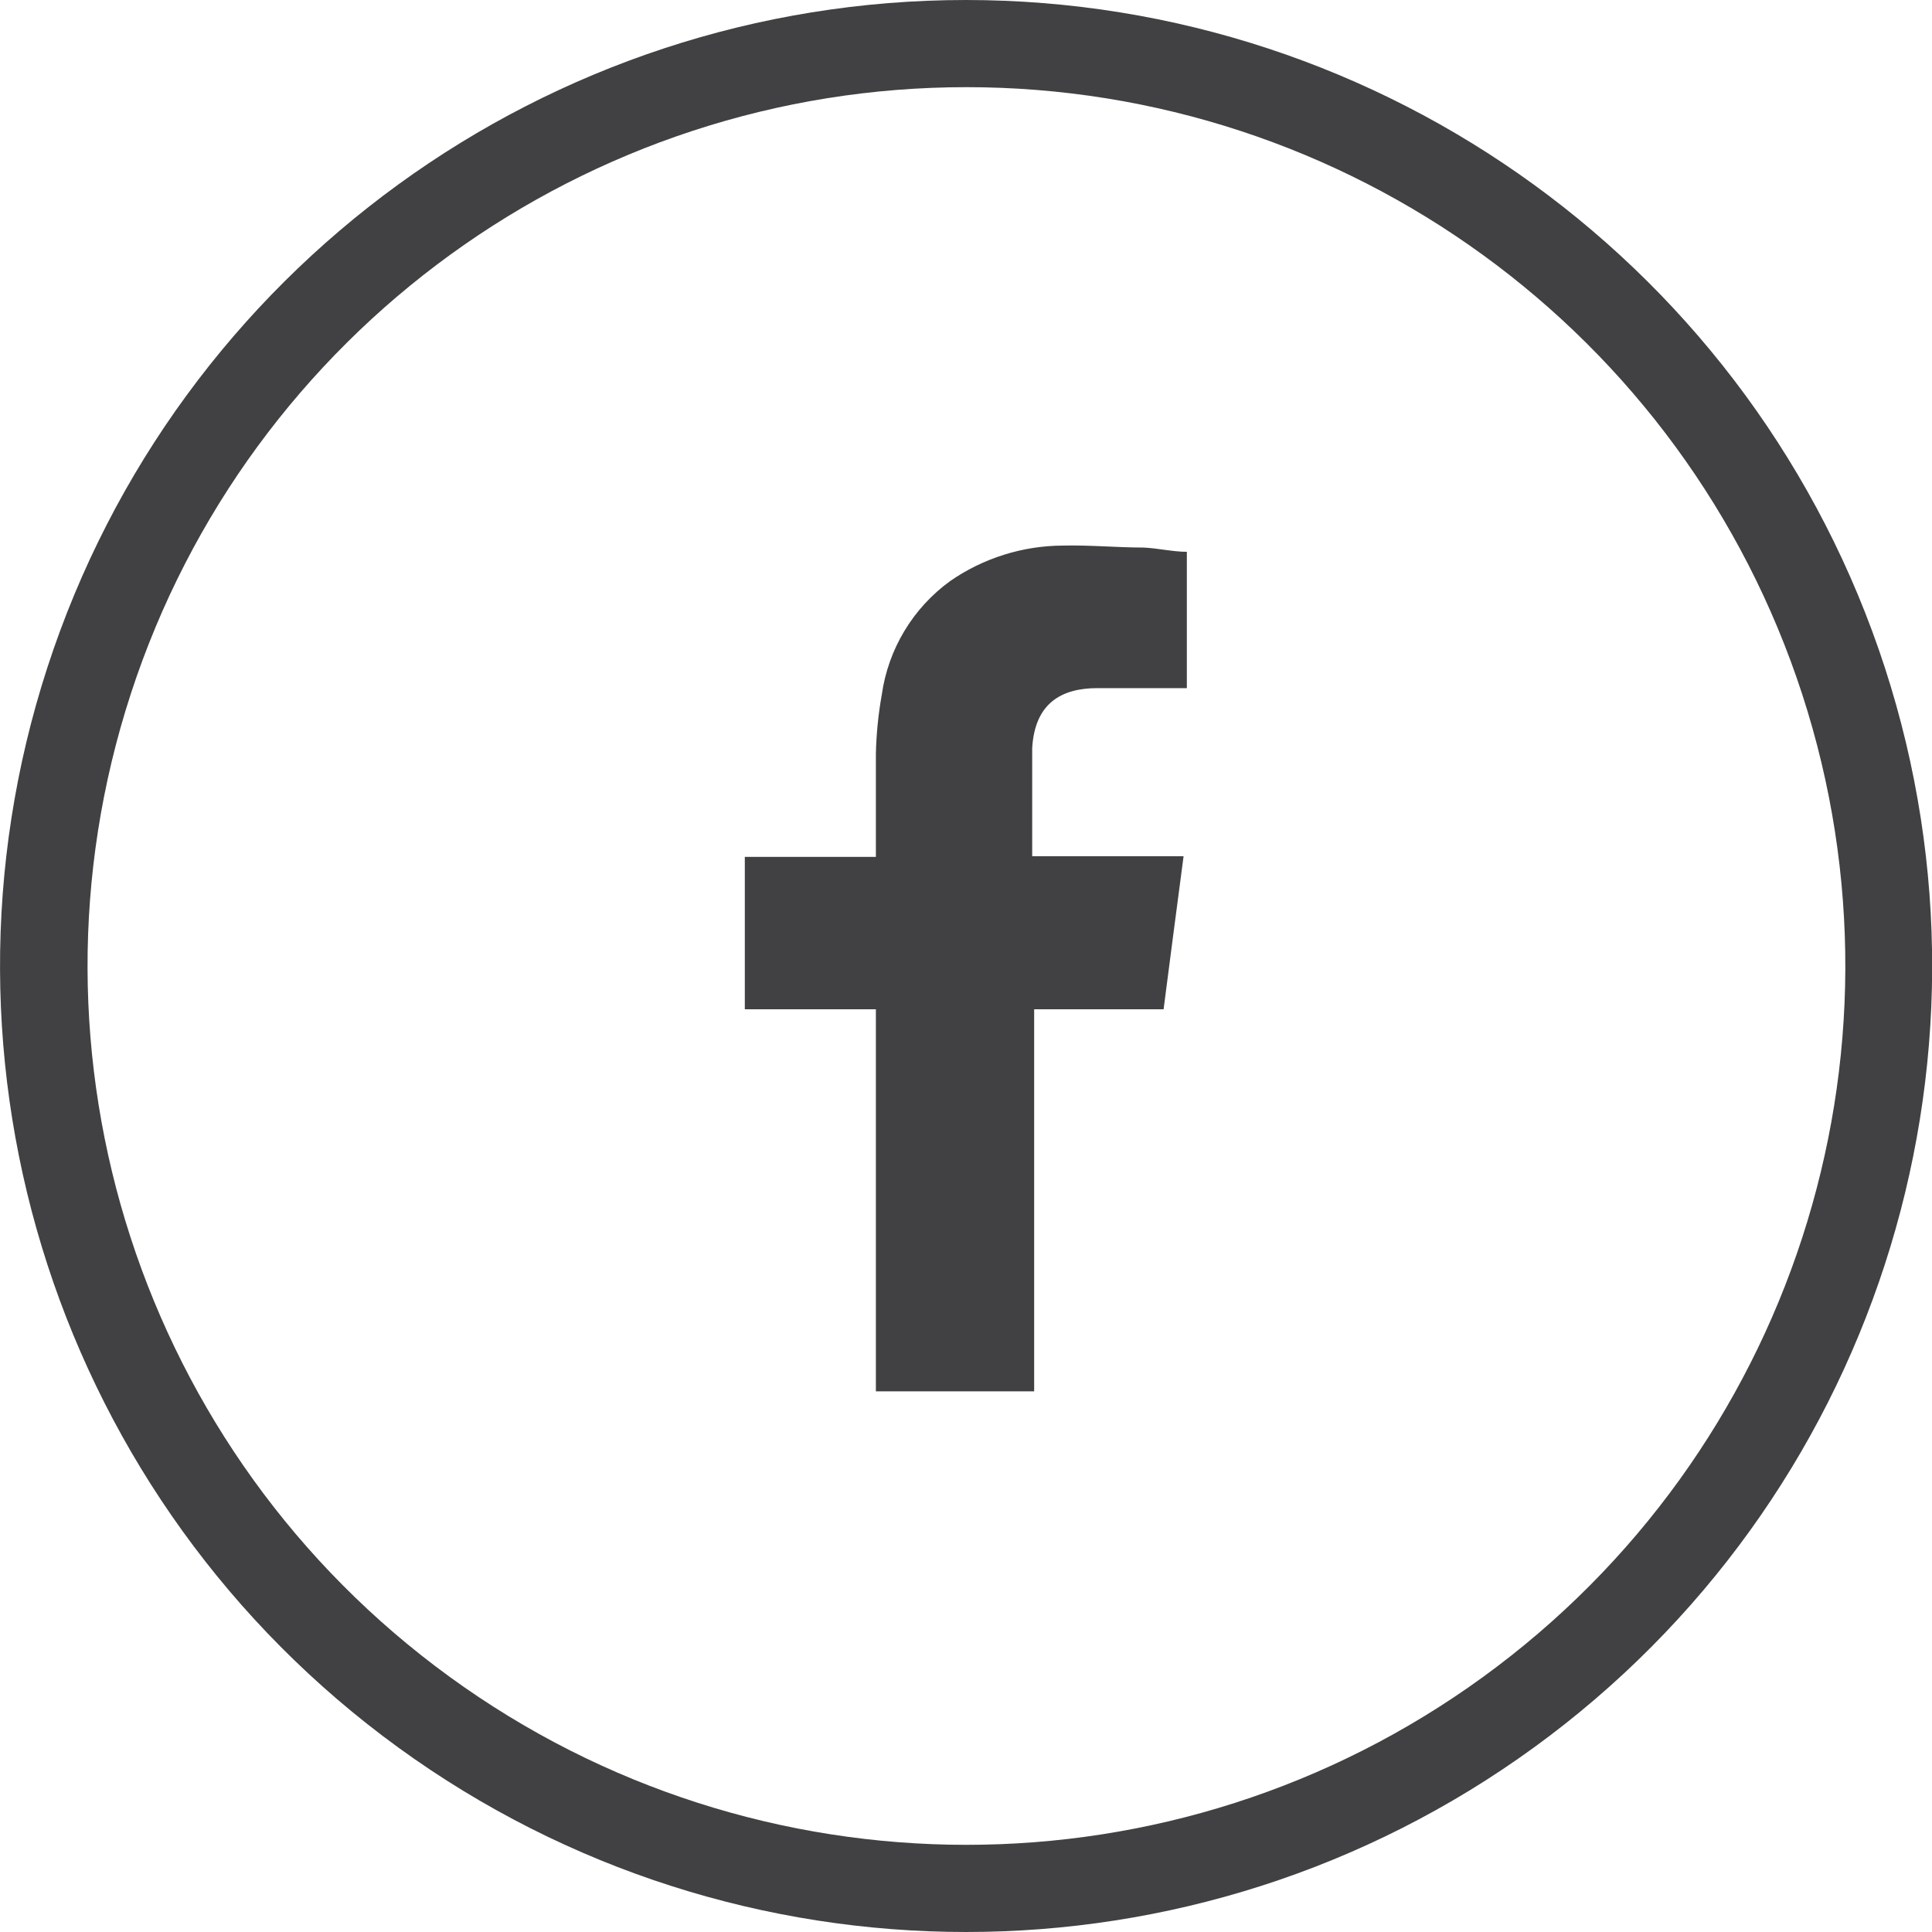
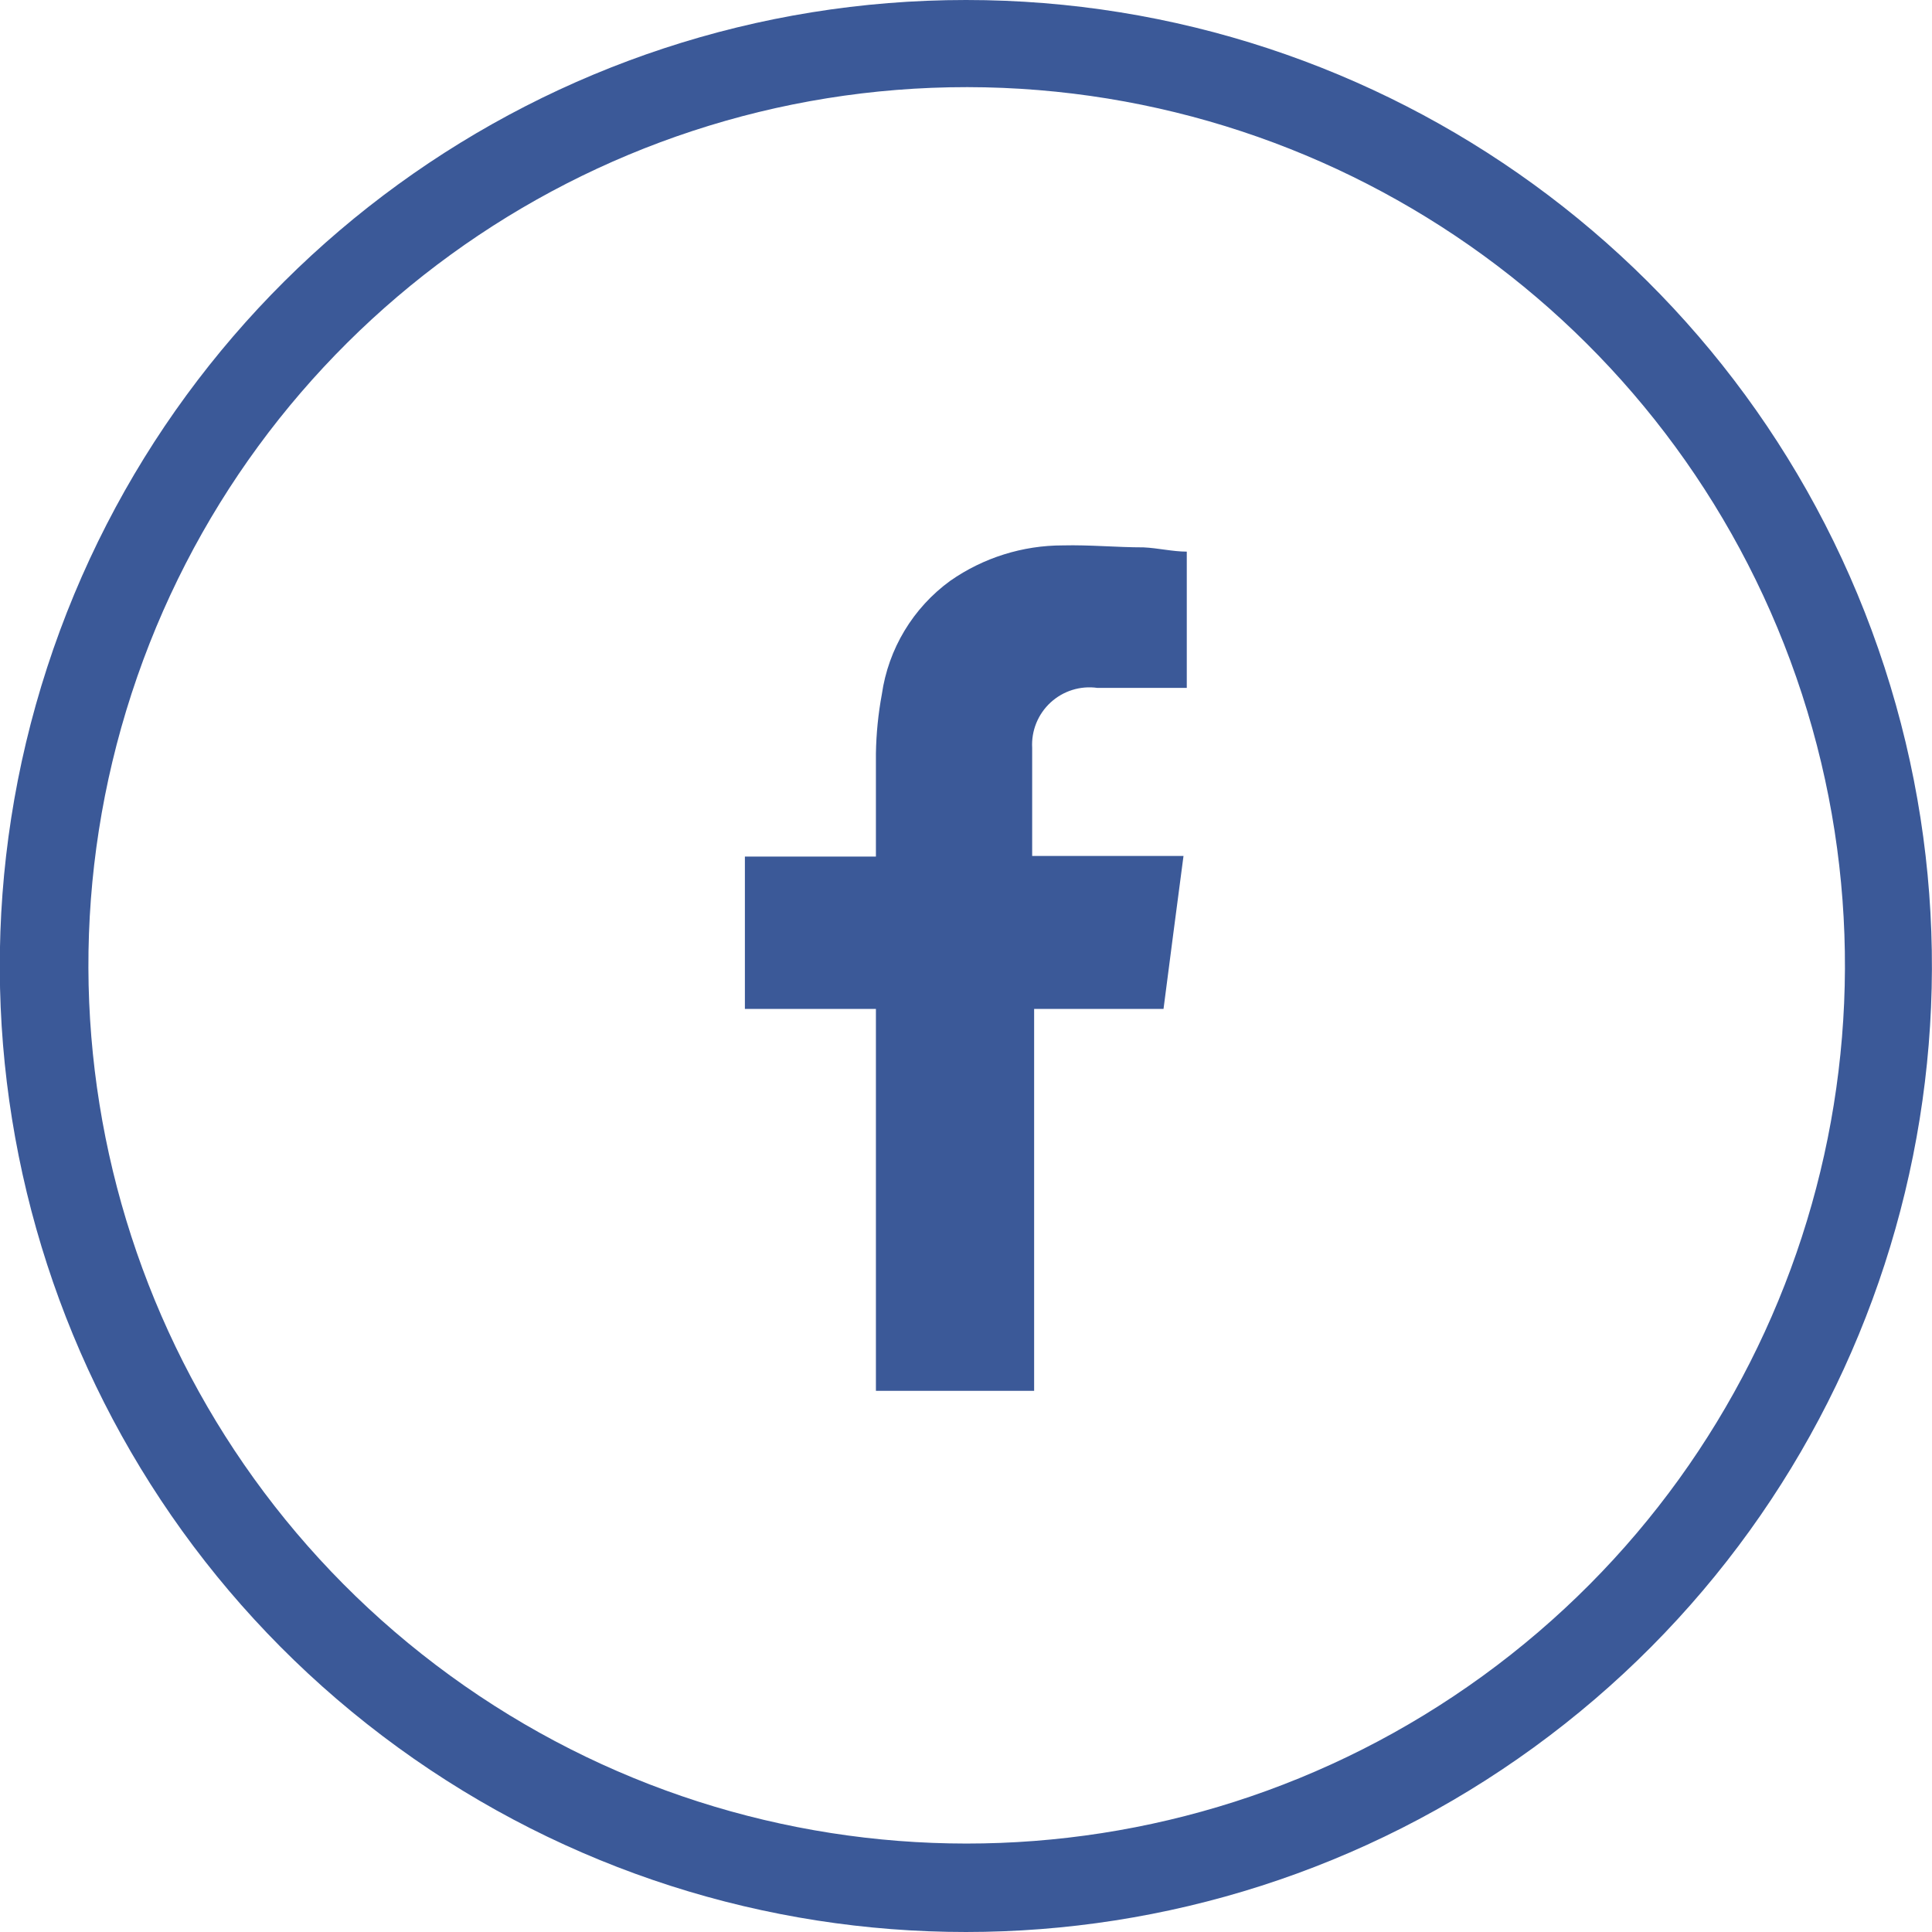
- <svg xmlns="http://www.w3.org/2000/svg" viewBox="0 0 58.96 58.96">
+ <svg xmlns="http://www.w3.org/2000/svg" id="Capa_1" data-name="Capa 1" viewBox="0 0 58.98 58.97">
  <defs>
-     <style>.cls-1,.cls-2{fill:#414042;}.cls-2{fill-rule:evenodd;}</style>
+     <style>.cls-1,.cls-2{fill:#3b5998;}.cls-2{fill-rule:evenodd;}</style>
  </defs>
  <g id="Layer_2" data-name="Layer 2">
    <g id="BODY">
-       <path class="cls-1" d="M57.52,20.37A29.48,29.48,0,1,1,29.48,0,29.5,29.5,0,0,1,57.52,20.37Zm-28-17.71A26.82,26.82,0,1,0,55,21.19,26.82,26.82,0,0,0,29.48,2.66Z" />
-       <path class="cls-2" d="M33.49,21c.8,0,1.6,0,2.4,0h.33V16.84c-.43,0-.88-.11-1.32-.13-.82,0-1.64-.08-2.46-.06A6.09,6.09,0,0,0,29,17.73a5.18,5.18,0,0,0-2.09,3.47A11.76,11.76,0,0,0,26.73,23c0,.94,0,1.87,0,2.8v.35h-4v4.65h4V42.46h4.83V30.8h3.95c.2-1.55.4-3.08.61-4.67H35.2c-1.12,0-3.7,0-3.7,0s0-2.3,0-3.3C31.58,21.46,32.39,21,33.49,21Z" />
+       <path class="cls-1" d="M57.52,20.37A29.49,29.49,0,1,1,29.48,0,29.48,29.48,0,0,1,57.52,20.37Zm-28-17.71A26.81,26.81,0,1,0,55,21.19,26.83,26.83,0,0,0,29.52,2.66Z" transform="translate(0.01)" />
+       <path class="cls-2" d="M33.49,21h2.73V16.84c-.43,0-.88-.11-1.32-.13-.82,0-1.64-.08-2.46-.06A6,6,0,0,0,29,17.73a5.2,5.2,0,0,0-2.09,3.47,10.87,10.87,0,0,0-.18,1.8v3.15h-4V30.8h4V42.46h4.83V30.8h3.95c.2-1.55.4-3.08.61-4.67H31.5v-3.3A1.75,1.75,0,0,1,33.49,21Z" transform="translate(0.01)" />
    </g>
  </g>
</svg>
